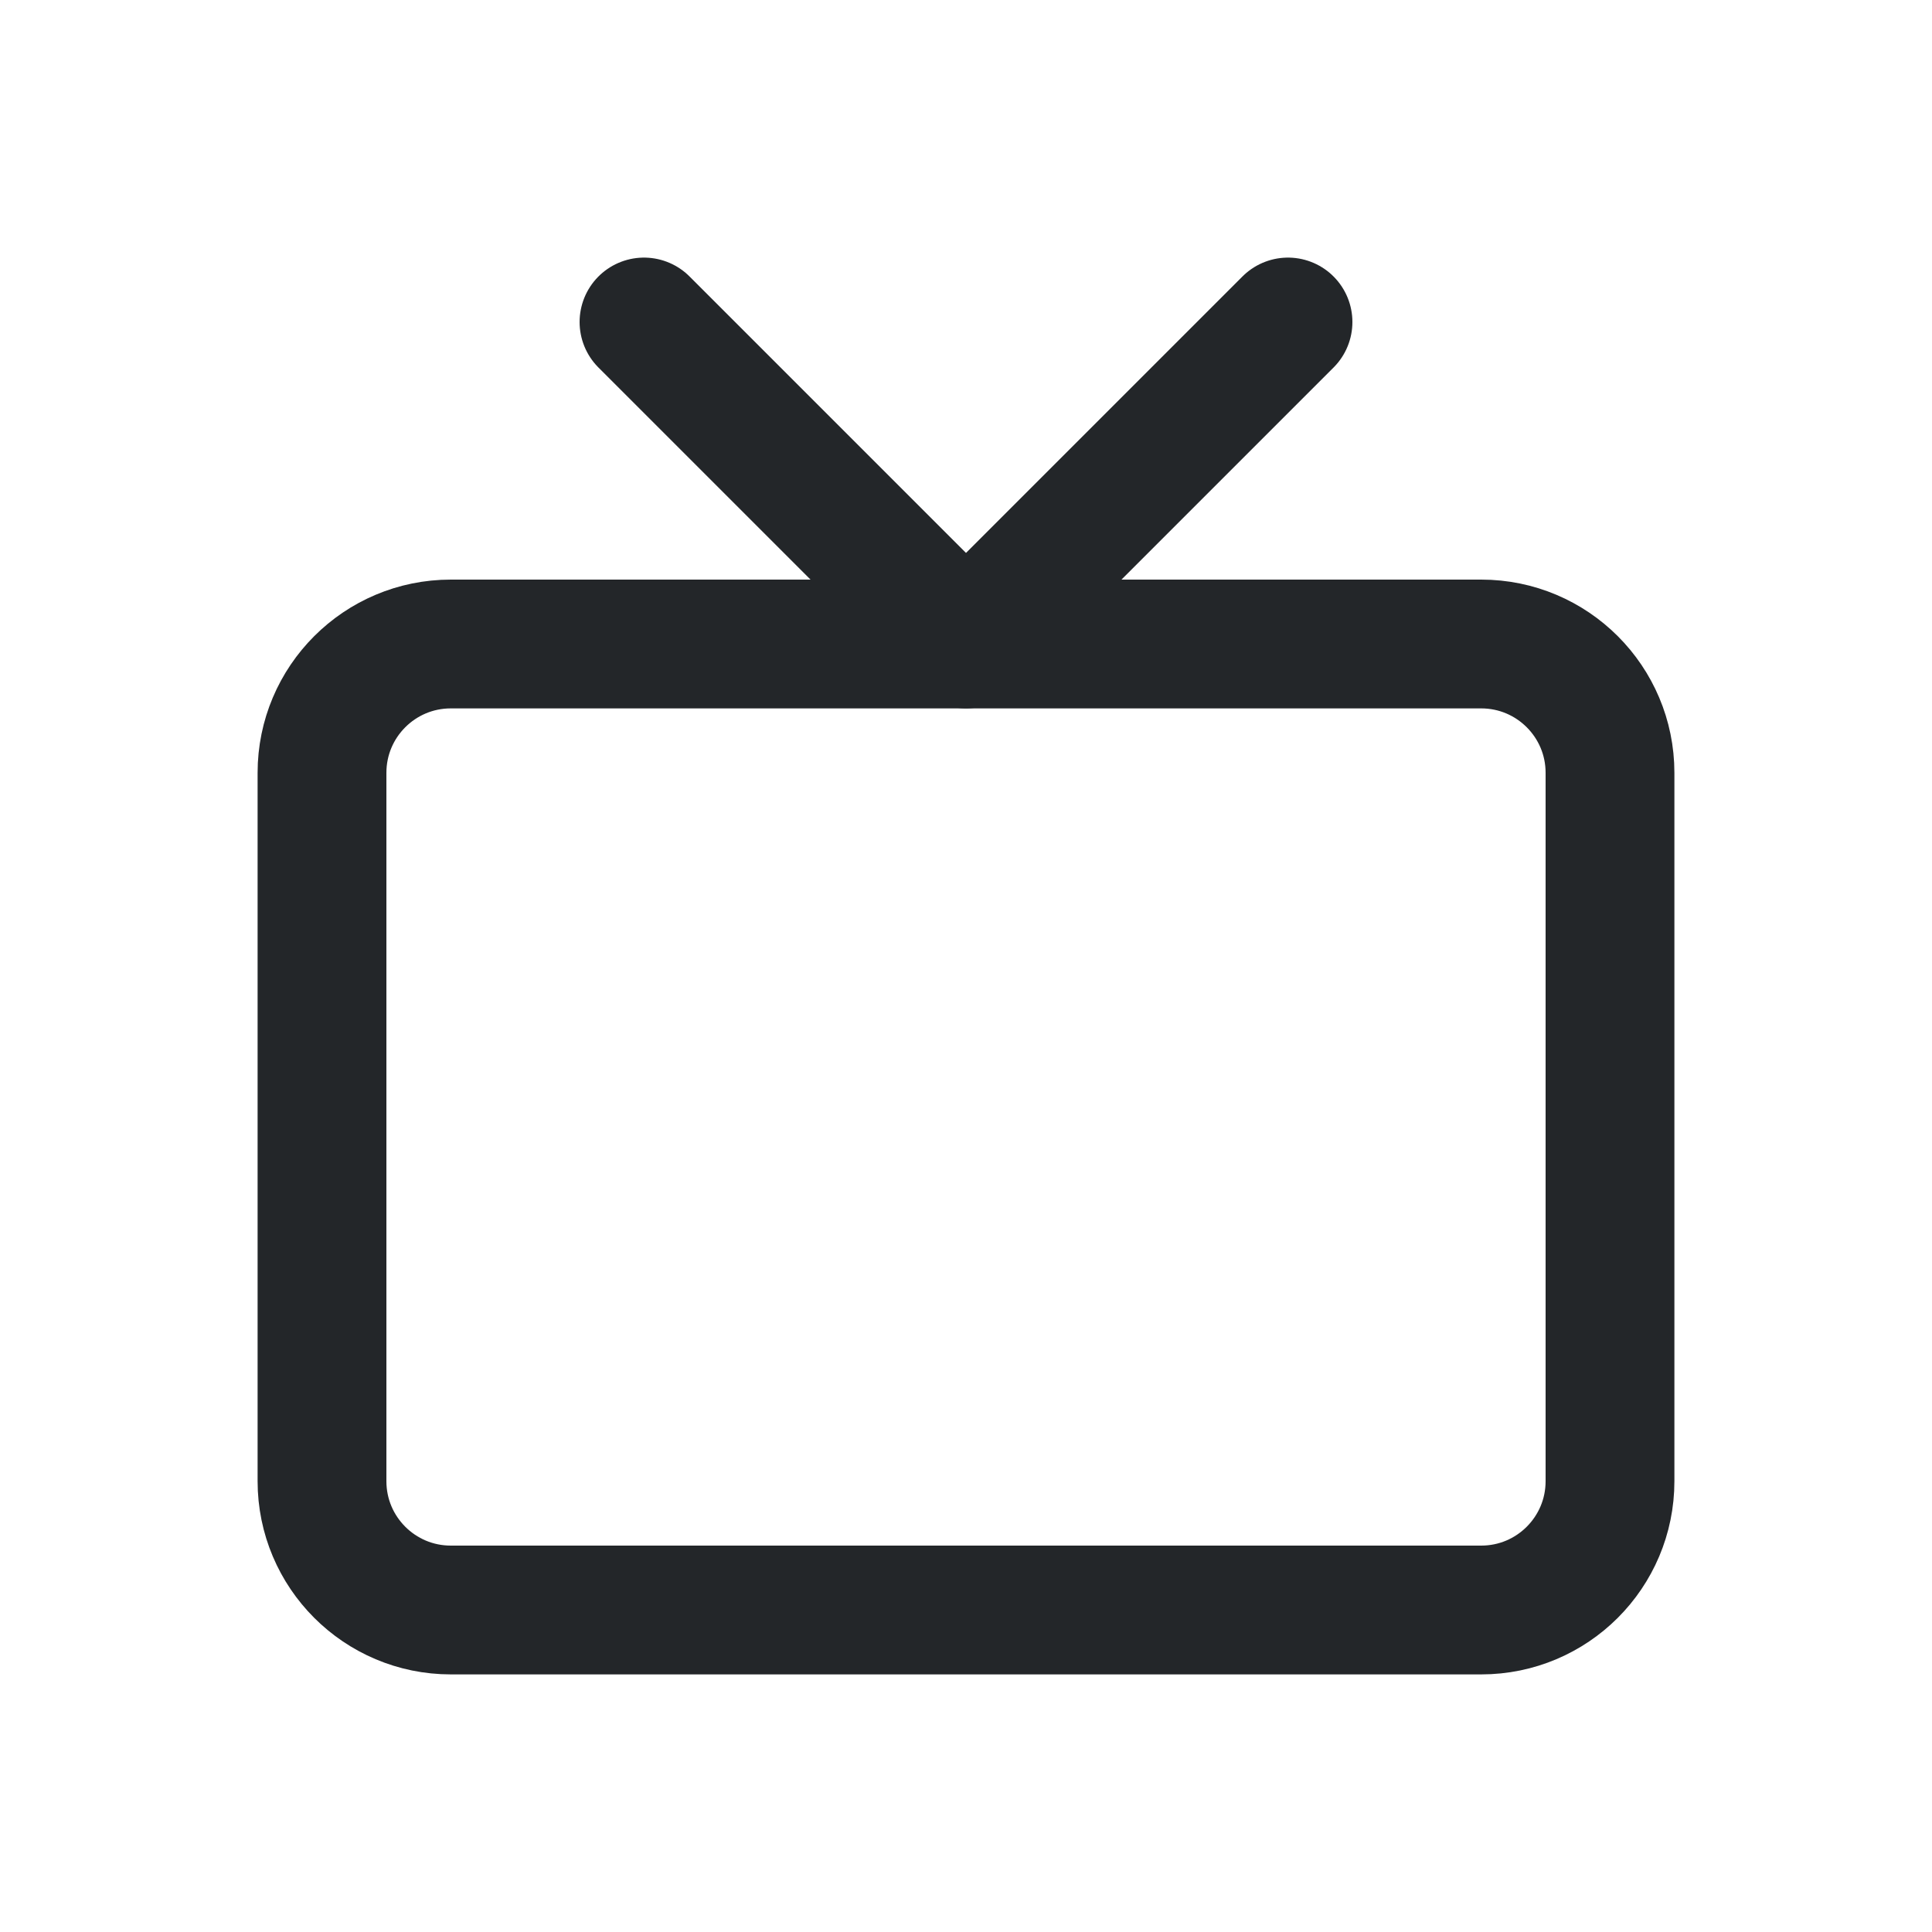
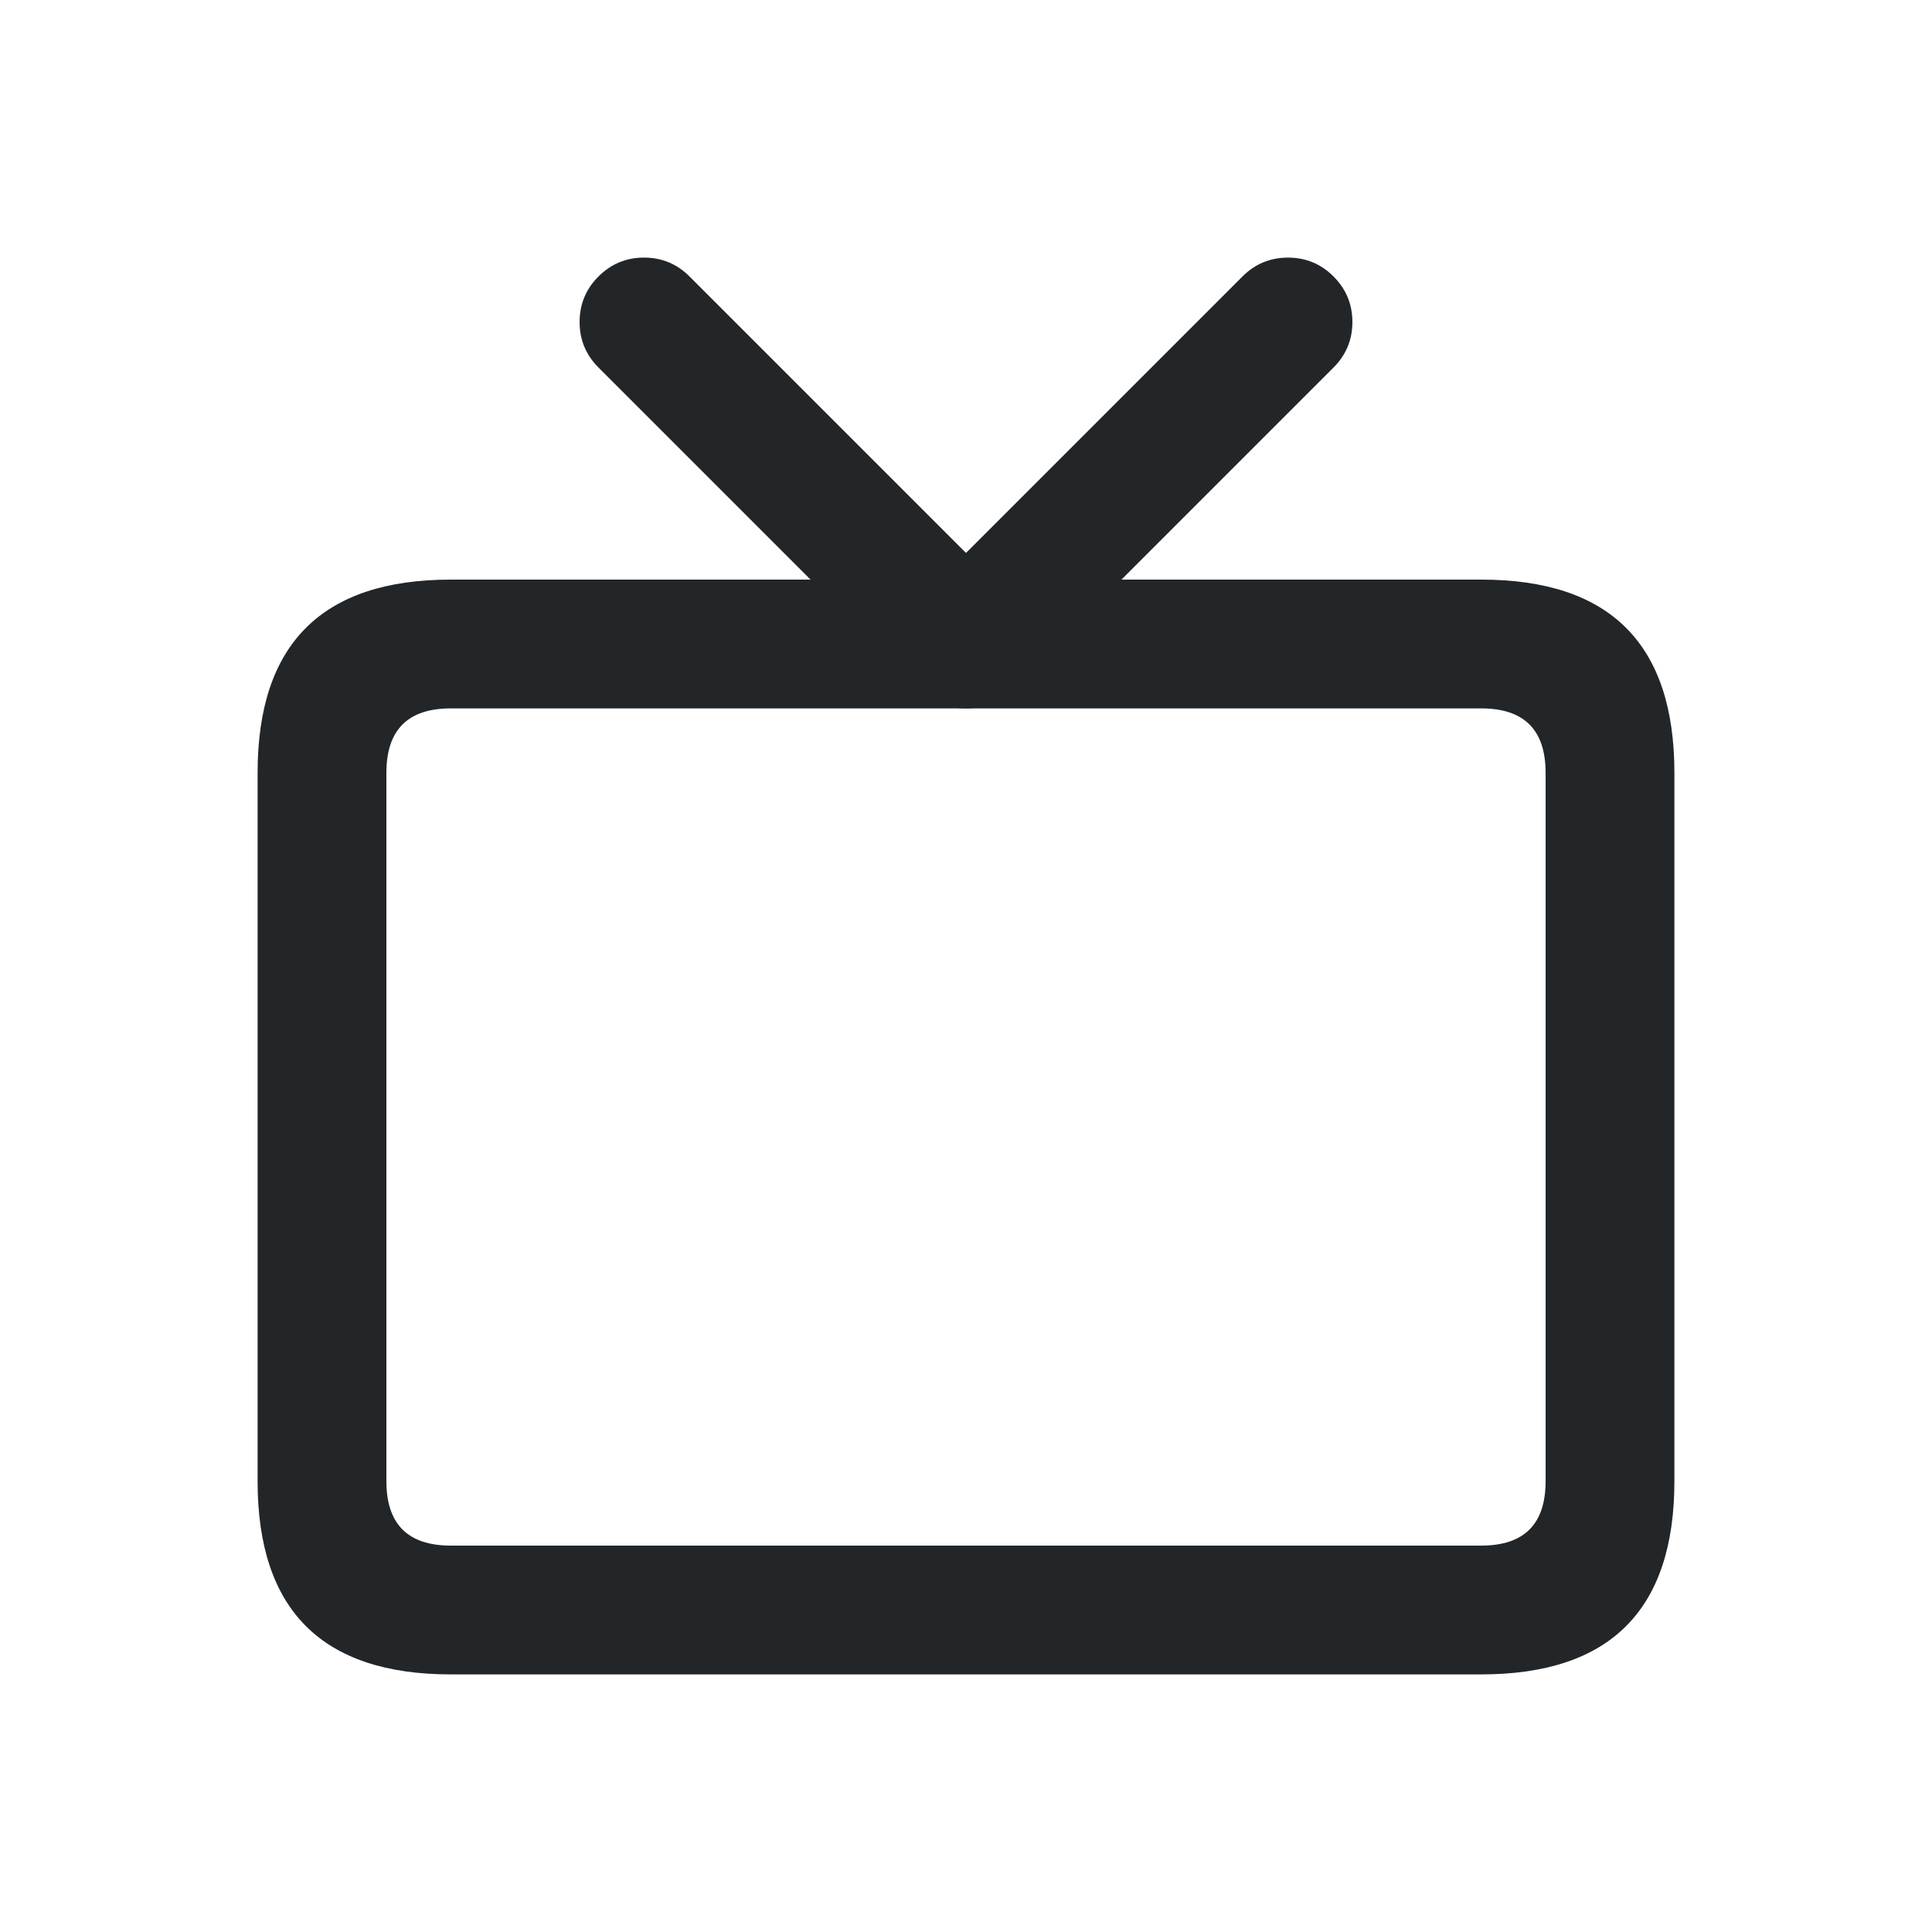
- <svg xmlns="http://www.w3.org/2000/svg" width="16" height="16" viewBox="-3.0 -3.0 30.0 30.0" fill="none" stroke-width="2" stroke-linecap="round" stroke-linejoin="round">
+ <svg xmlns="http://www.w3.org/2000/svg" width="16" height="16" viewBox="-3.0 -3.0 30.0 30.0">
  <defs>
    <style id="current-color-scheme" type="text/css">.ColorScheme-Text { color: #232629; }</style>
  </defs>
-   <path d="m17 2-5 5-5-5" class="ColorScheme-Text" stroke="currentColor" />
-   <rect width="20" height="15" x="2" y="7" rx="2" class="ColorScheme-Text" stroke="currentColor" />
+   <path fill="currentColor" d="M17.707,2.707 L12.707,7.707 Q12.414,8 12,8 Q11.586,8 11.293,7.707 L6.293,2.707 Q6,2.414 6,2 Q6,1.586 6.293,1.293 Q6.586,1 7,1 Q7.414,1 7.707,1.293 L12,5.586 L16.293,1.293 Q16.586,1 17,1 Q17.414,1 17.707,1.293 Q18,1.586 18,2 Q18,2.414 17.707,2.707 Z" class="ColorScheme-Text" />
+   <path fill="currentColor" d="M4,6 L20,6 Q23,6 23,9 L23,20 Q23,23 20,23 L4,23 Q1,23 1,20 L1,9 Q1,6 4,6 Z M4,8 Q3,8 3,9 L3,20 Q3,21 4,21 L20,21 Q21,21 21,20 L21,9 Q21,8 20,8 Z" class="ColorScheme-Text" />
</svg>
